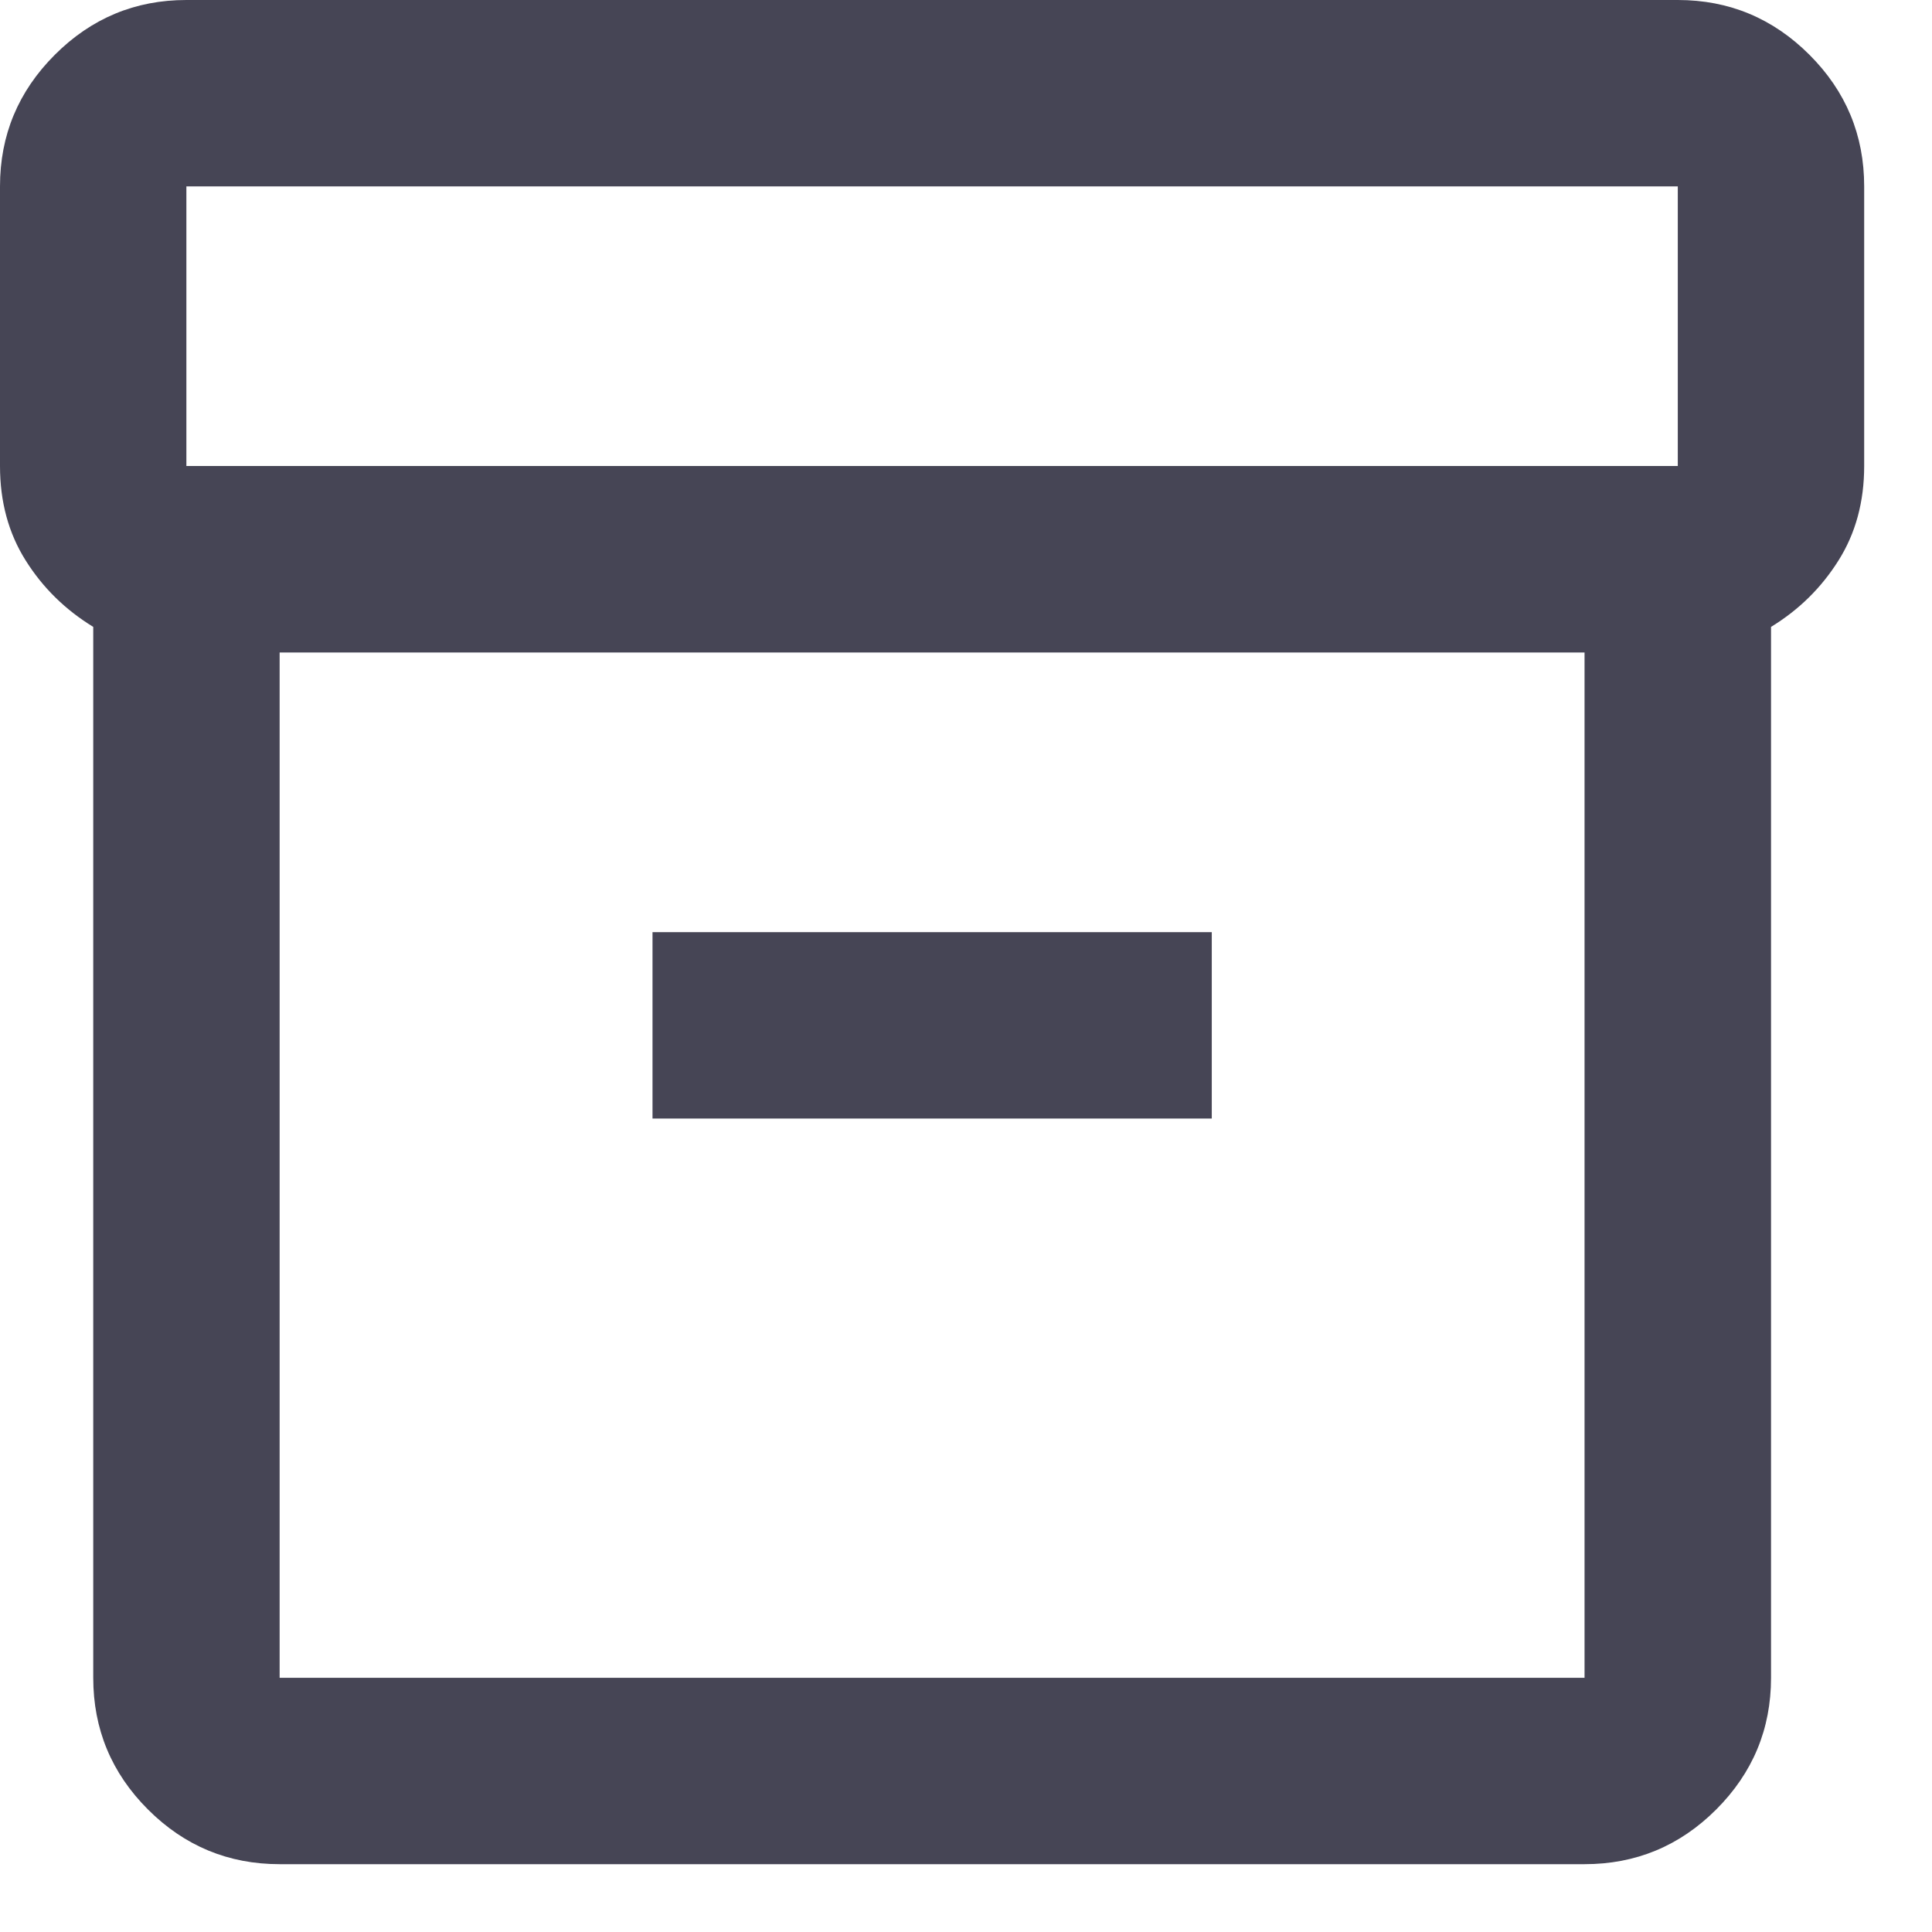
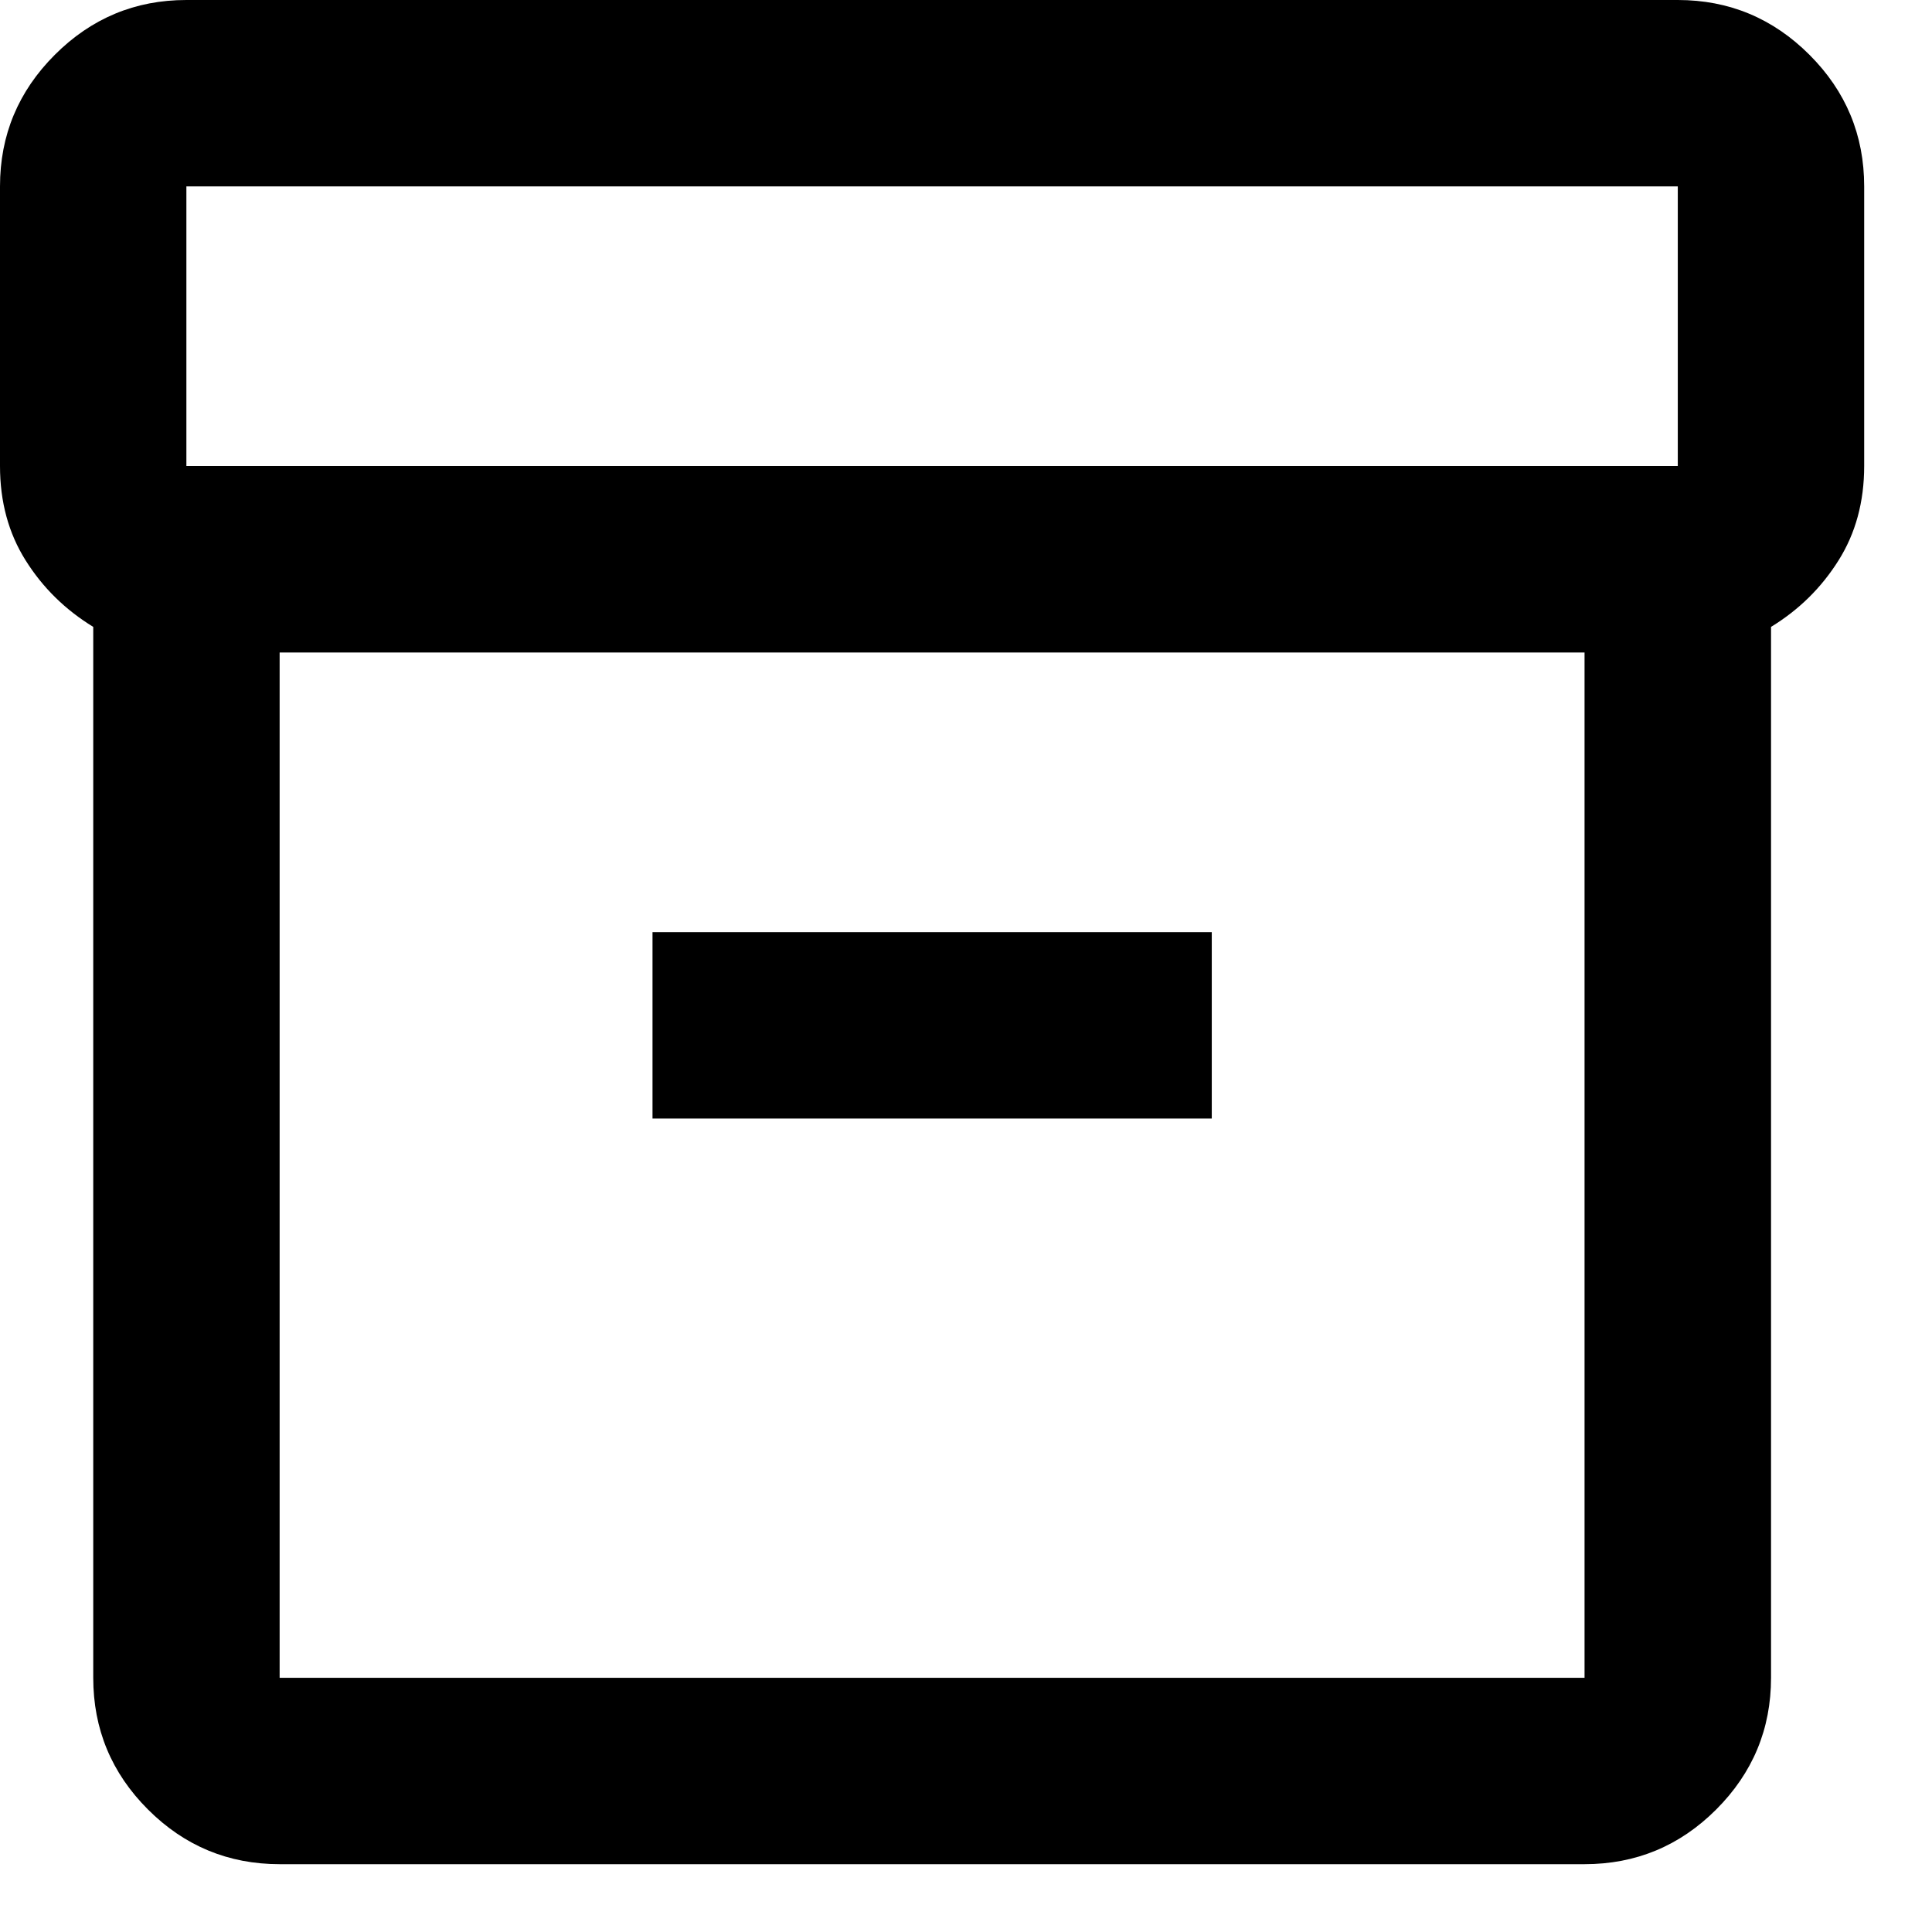
<svg xmlns="http://www.w3.org/2000/svg" width="19" height="19" viewBox="0 0 19 19" fill="none">
-   <path d="M2.75 18.333C2.246 18.333 1.814 18.154 1.455 17.795C1.096 17.436 0.917 17.004 0.917 16.5V6.165C0.642 5.997 0.42 5.779 0.252 5.511C0.084 5.244 0 4.935 0 4.583V1.833C0 1.329 0.18 0.898 0.539 0.539C0.898 0.18 1.329 0 1.833 0H16.5C17.004 0 17.436 0.18 17.795 0.539C18.154 0.898 18.333 1.329 18.333 1.833V4.583C18.333 4.935 18.249 5.244 18.081 5.511C17.913 5.779 17.692 5.997 17.417 6.165V16.5C17.417 17.004 17.237 17.436 16.878 17.795C16.519 18.154 16.087 18.333 15.583 18.333H2.75ZM2.75 6.417V16.5H15.583V6.417H2.75ZM1.833 4.583H16.5V1.833H1.833V4.583ZM6.417 11H11.917V9.167H6.417V11Z" fill="#464555" />
+   <path d="M2.75 18.333C2.246 18.333 1.814 18.154 1.455 17.795C1.096 17.436 0.917 17.004 0.917 16.5V6.165C0.642 5.997 0.42 5.779 0.252 5.511C0.084 5.244 0 4.935 0 4.583V1.833C0 1.329 0.18 0.898 0.539 0.539C0.898 0.18 1.329 0 1.833 0H16.5C17.004 0 17.436 0.18 17.795 0.539C18.154 0.898 18.333 1.329 18.333 1.833V4.583C18.333 4.935 18.249 5.244 18.081 5.511C17.913 5.779 17.692 5.997 17.417 6.165V16.5C17.417 17.004 17.237 17.436 16.878 17.795C16.519 18.154 16.087 18.333 15.583 18.333H2.75ZM2.75 6.417V16.5H15.583V6.417H2.75ZM1.833 4.583H16.5V1.833H1.833V4.583ZM6.417 11H11.917V9.167H6.417V11Z" fill="currentColor" />
</svg>
